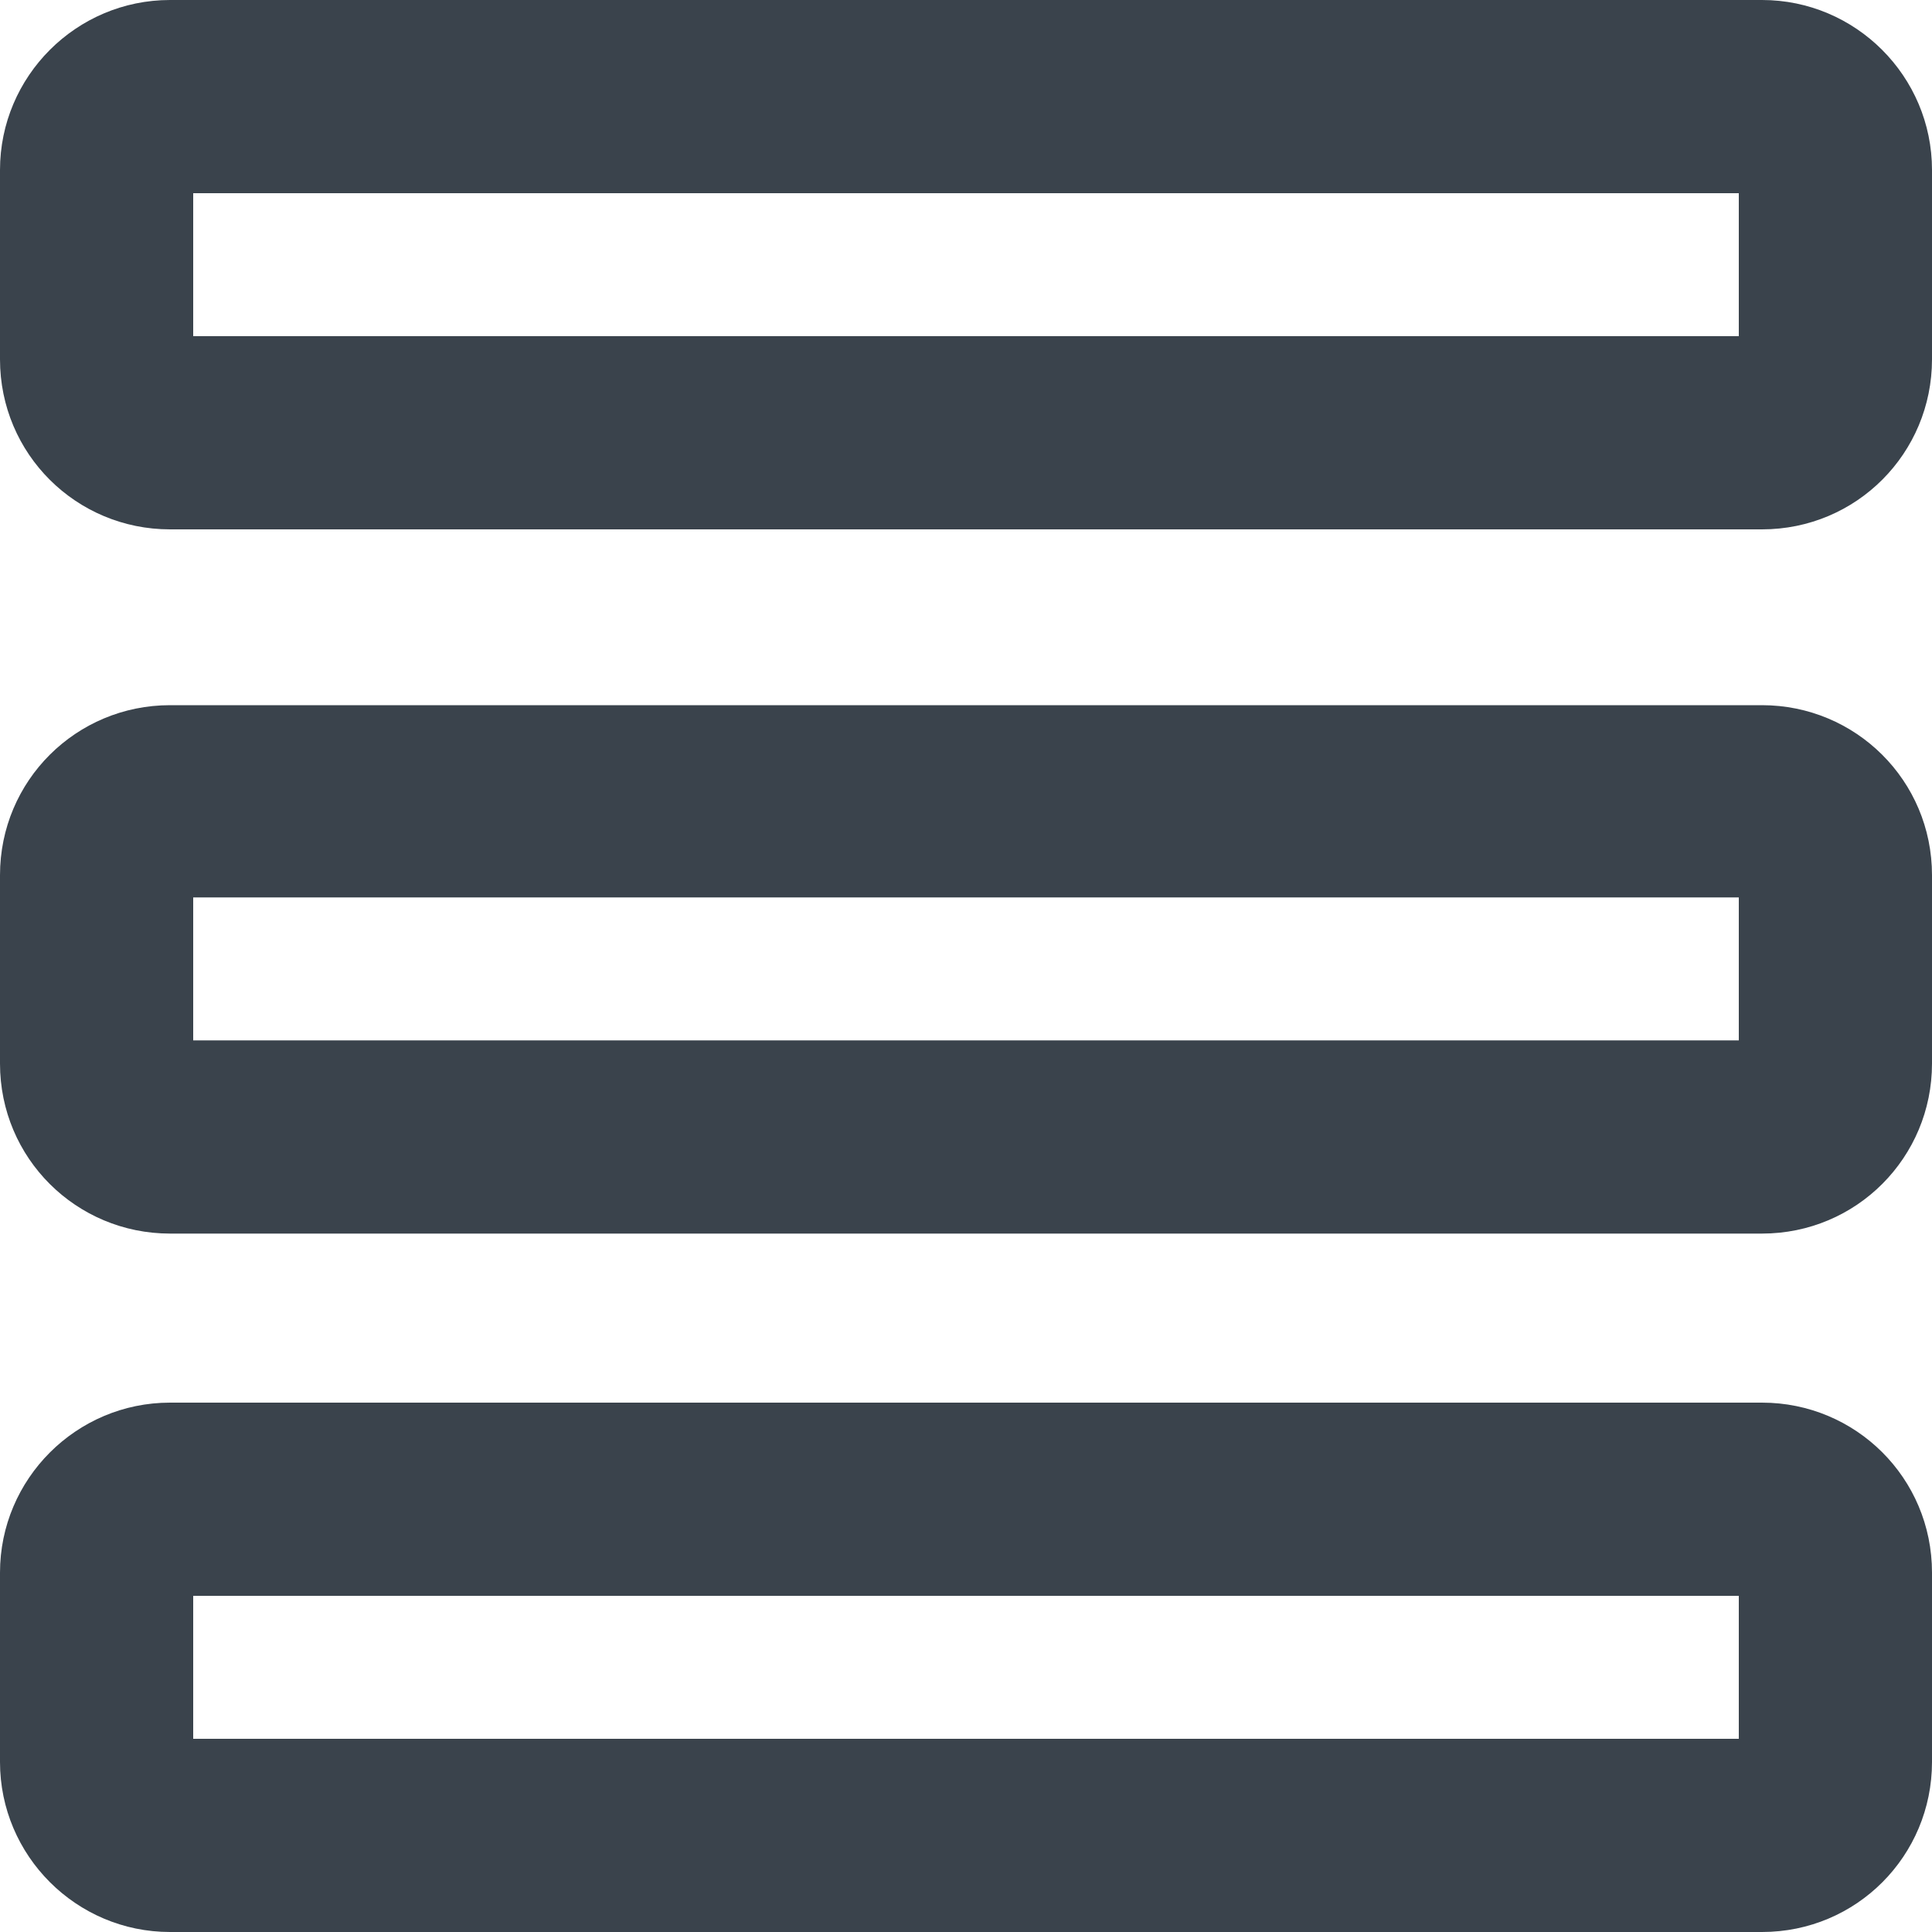
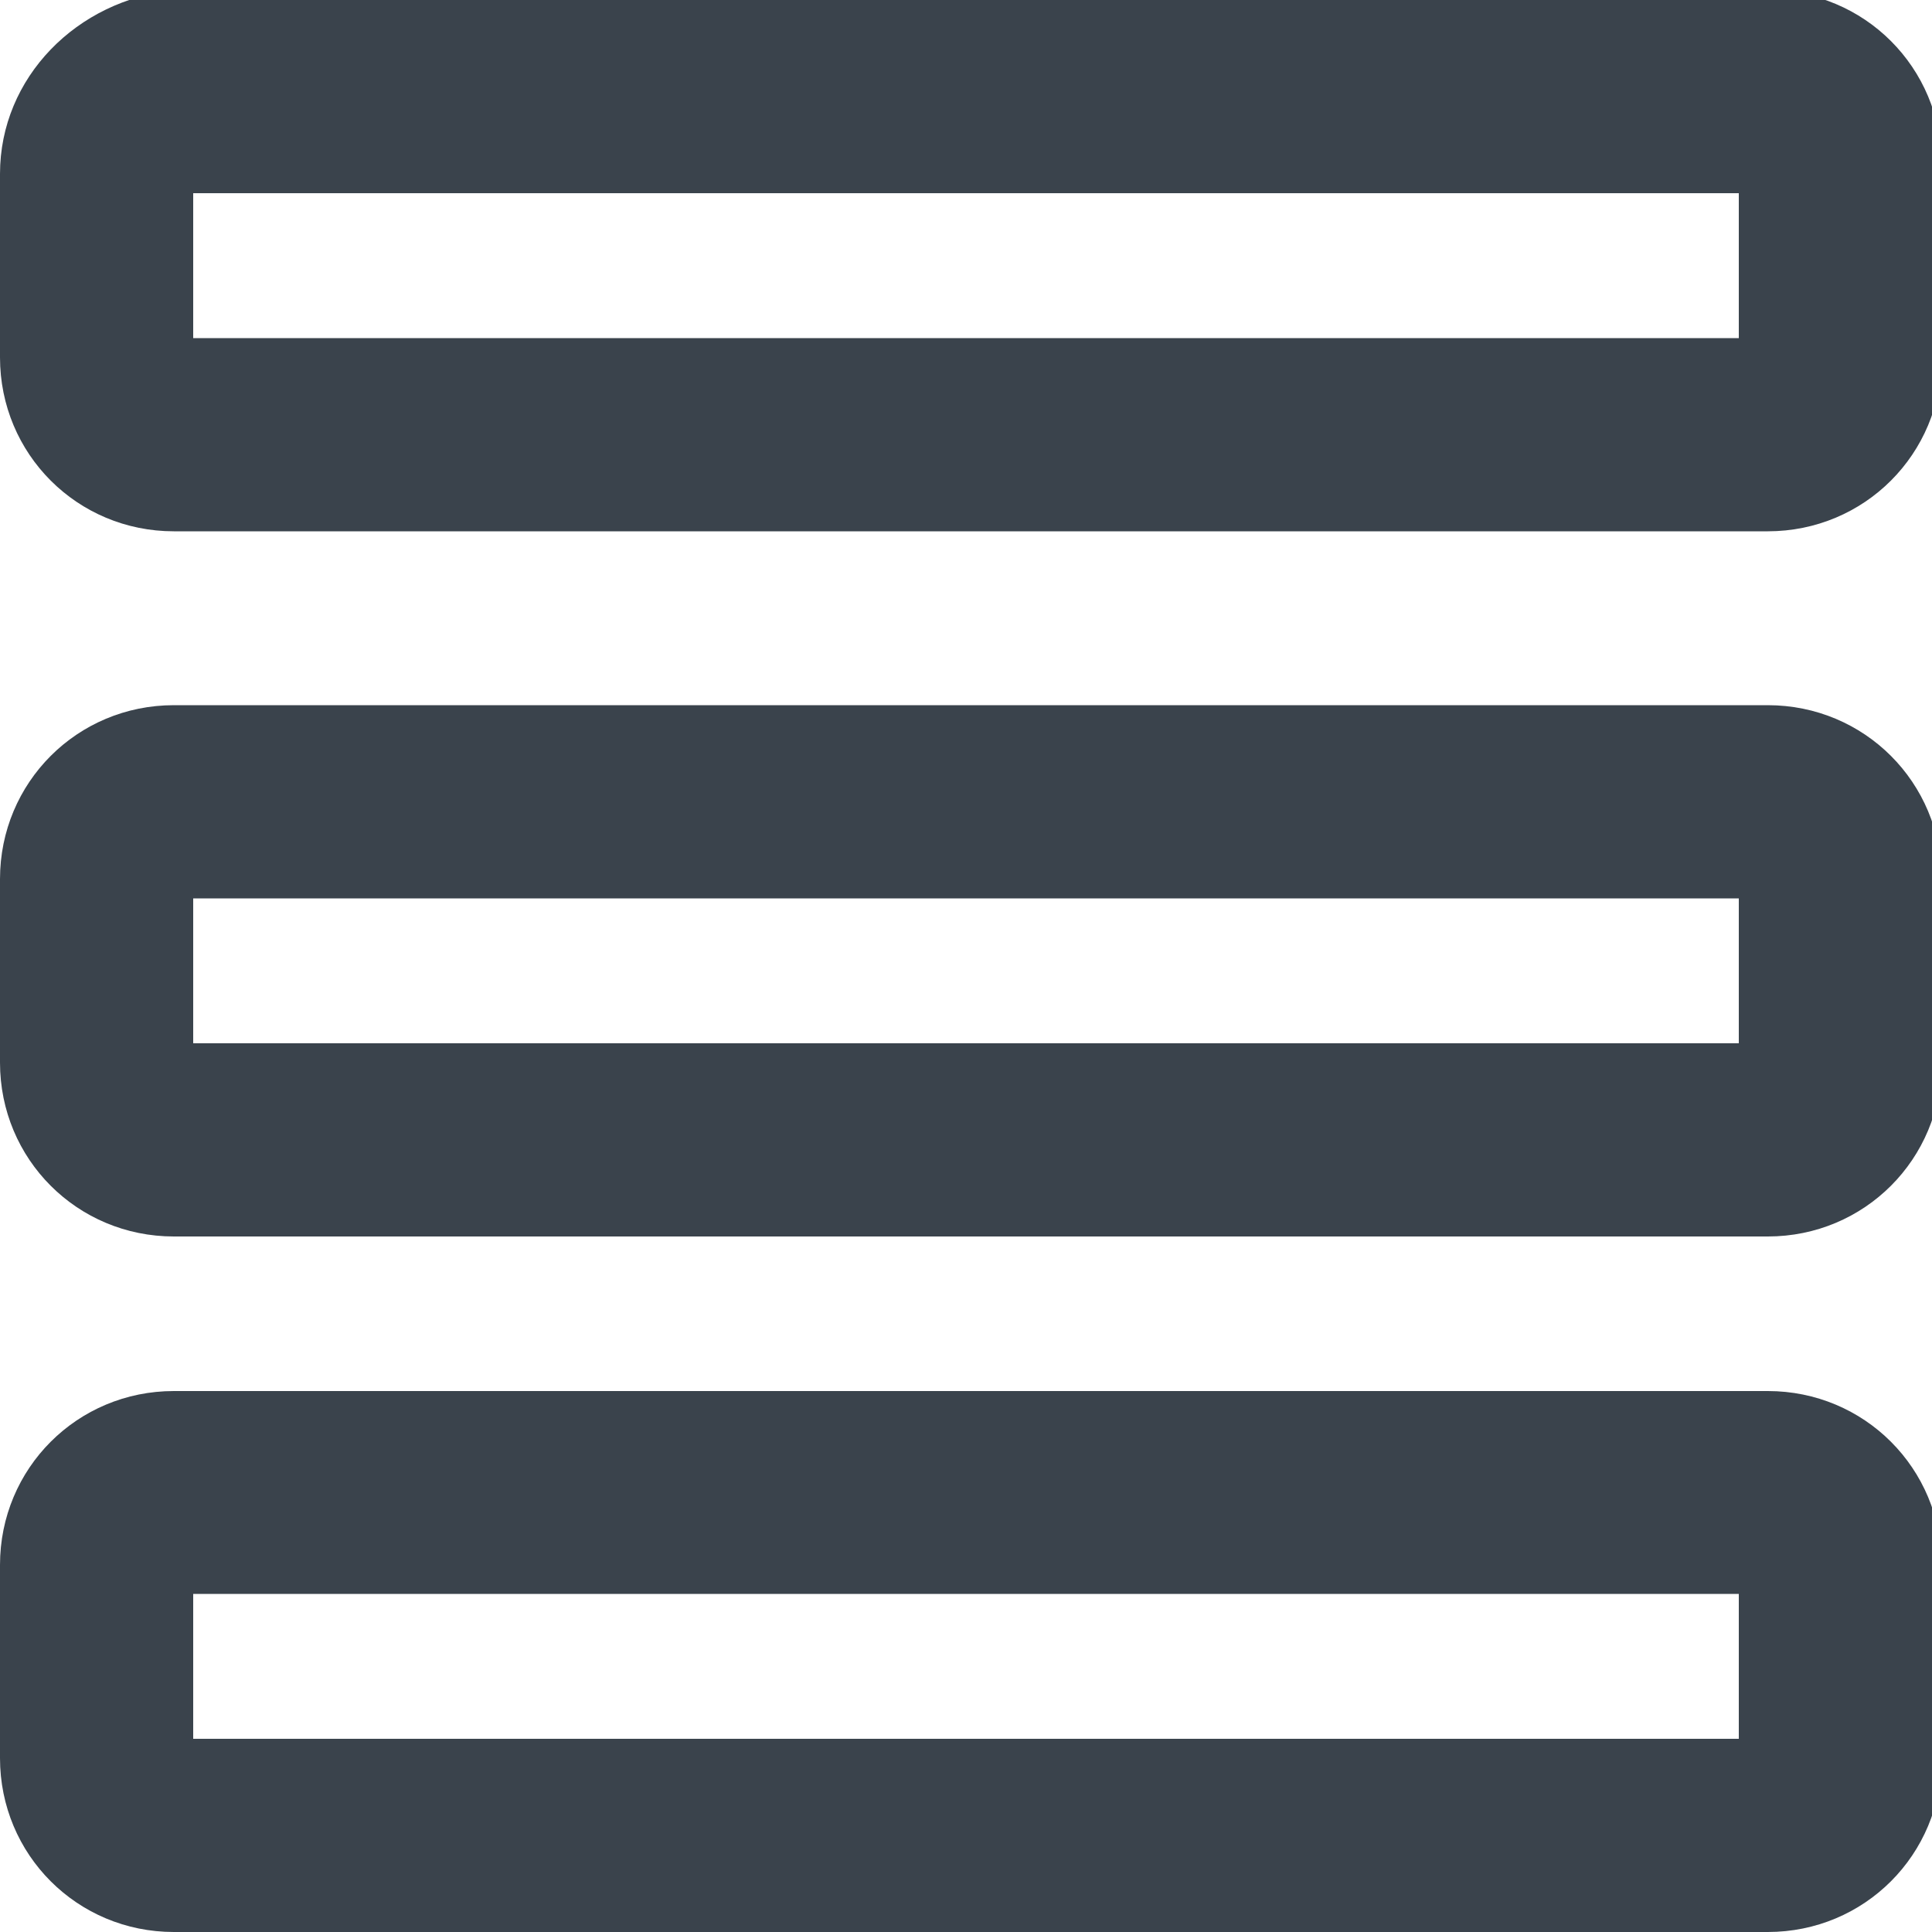
- <svg xmlns="http://www.w3.org/2000/svg" version="1.1" id="Calque_1" x="0px" y="0px" viewBox="0 0 20 20" enable-background="new 0 0 20 20" xml:space="preserve">
-   <rect x="2" y="16.52" fill="none" width="16" height="1.48" />
-   <rect x="2" y="9.29" fill="none" width="16" height="1.48" />
-   <rect x="2" y="2" fill="none" width="16" height="1.48" />
-   <path fill="#3A434C" d="M0,3.72c0,0.98,0.79,1.76,1.76,1.76h16.48c0.98,0,1.76-0.79,1.76-1.76V1.76C20,0.79,19.21,0,18.24,0H1.76  C0.79,0,0,0.79,0,1.76V3.72z M2,3.48V2h16v1.48H2z" />
-   <path fill="#3A434C" d="M0,11.01c0,0.98,0.79,1.76,1.76,1.76h16.48c0.98,0,1.76-0.79,1.76-1.76V9.06c0-0.98-0.79-1.76-1.76-1.76  H1.76C0.79,7.3,0,8.08,0,9.06V11.01z M2,10.77V9.29h16v1.48H2z" />
-   <path fill="#3A434C" d="M0,18.24C0,19.21,0.79,20,1.76,20h16.48c0.98,0,1.76-0.79,1.76-1.76v-1.96c0-0.98-0.79-1.76-1.76-1.76H1.76  C0.79,14.52,0,15.31,0,16.28V18.24z M2,18v-1.48h16V18H2z" />
+ <svg xmlns="http://www.w3.org/2000/svg" version="1.1" id="Calque_1" x="0px" y="0px" viewBox="0 0 20 20" style="enable-background:new 0 0 20 20;" xml:space="preserve">
+   <style type="text/css">
+ 	.st0{fill:#3A434C;}
+ </style>
+   <path class="st0" d="M0,3.7c0,1,0.8,1.8,1.8,1.8h16.5c1,0,1.8-0.8,1.8-1.8v-2c0-1-0.8-1.8-1.8-1.8H1.8C0.8,0,0,0.8,0,1.8V3.7z   M2,3.5V2h16v1.5H2z" />
+   <path class="st0" d="M0,11c0,1,0.8,1.8,1.8,1.8h16.5c1,0,1.8-0.8,1.8-1.8V9.1c0-1-0.8-1.8-1.8-1.8H1.8C0.8,7.3,0,8.1,0,9.1V11z   M2,10.8V9.3h16v1.5H2z" />
+   <path class="st0" d="M0,18.2c0,1,0.8,1.8,1.8,1.8h16.5c1,0,1.8-0.8,1.8-1.8v-2c0-1-0.8-1.8-1.8-1.8H1.8c-1,0-1.8,0.8-1.8,1.8V18.2z   M2,18v-1.5h16V18H2z" />
</svg>
